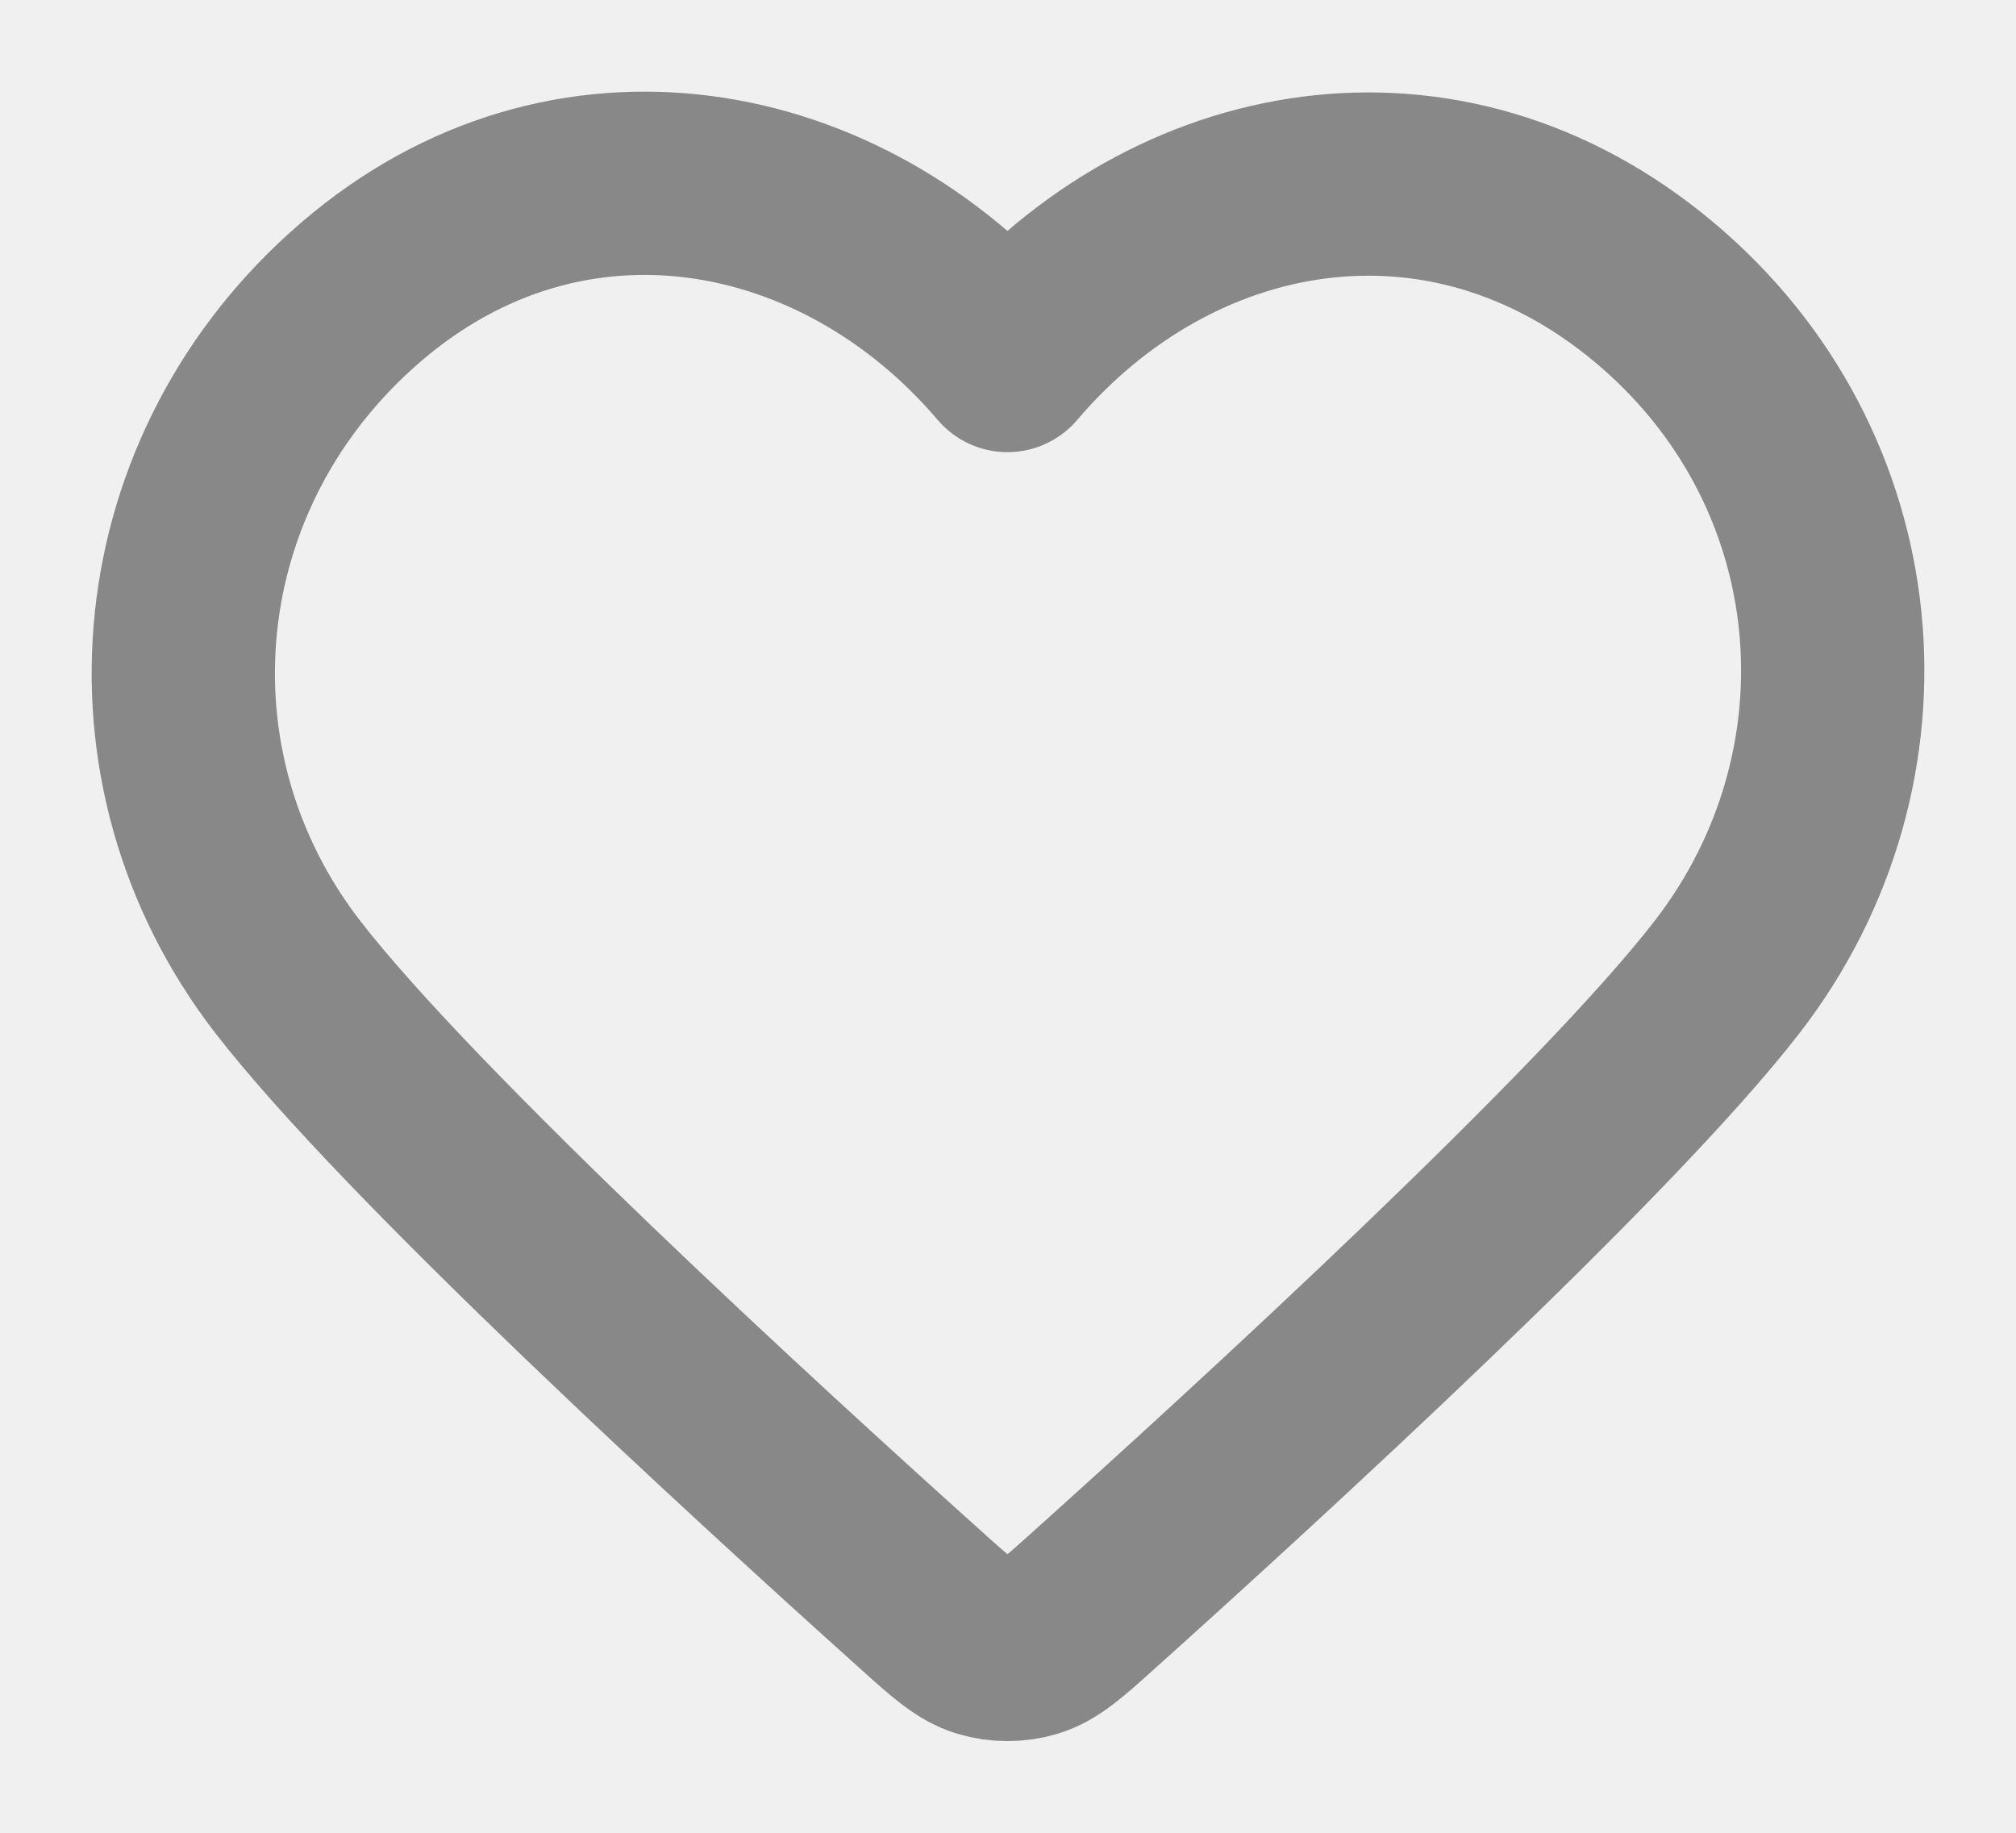
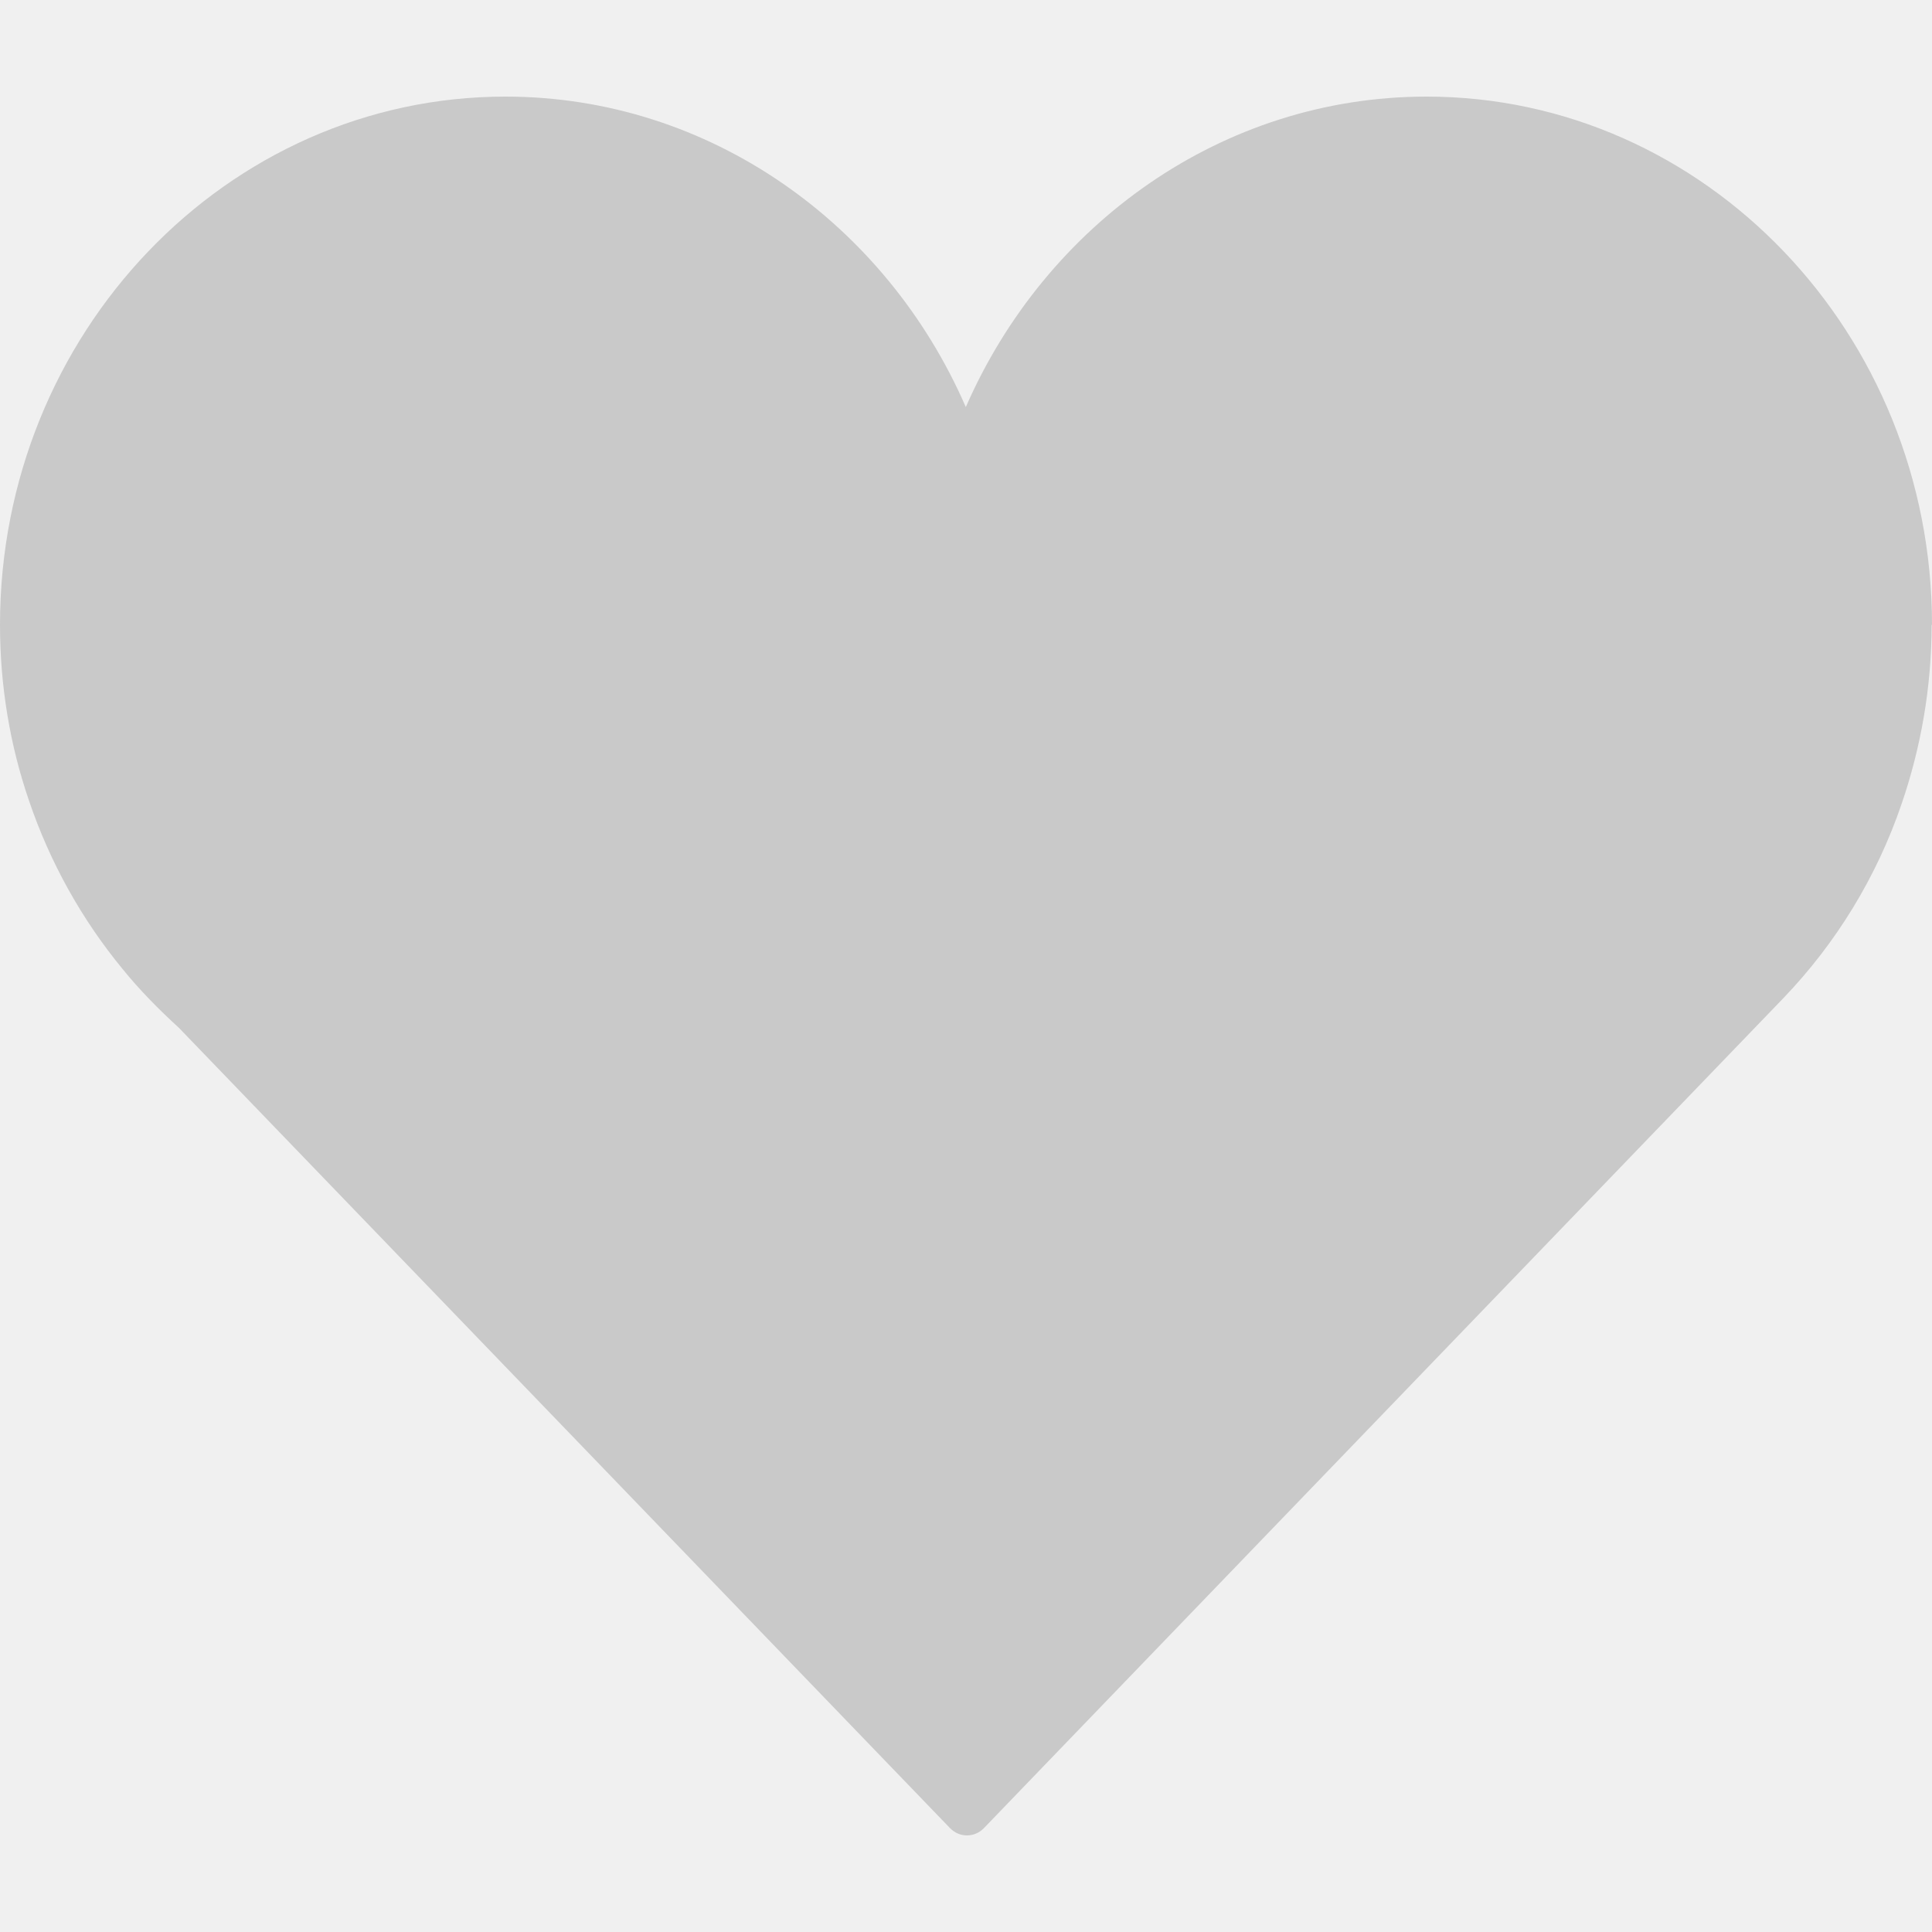
- <svg xmlns="http://www.w3.org/2000/svg" width="11" height="10" viewBox="0 0 11 10" fill="none">
-   <path fill-rule="evenodd" clip-rule="evenodd" d="M5.497 1.967C4.597 0.909 3.097 0.624 1.97 1.593C0.842 2.562 0.684 4.183 1.569 5.329C2.238 6.195 4.137 7.933 5.027 8.732C5.19 8.879 5.272 8.952 5.368 8.981C5.451 9.006 5.543 9.006 5.626 8.981C5.722 8.952 5.804 8.879 5.967 8.732C6.857 7.933 8.756 6.195 9.425 5.329C10.31 4.183 10.171 2.552 9.024 1.593C7.878 0.634 6.397 0.909 5.497 1.967Z" stroke="#888888" stroke-linecap="round" stroke-linejoin="round" />
+ <svg xmlns="http://www.w3.org/2000/svg" width="10" height="10" viewBox="0 0 10 10" fill="none">
+   <g clip-path="url(#clip0_12_3596)">
+     <path d="M10 3.234C10 1.726 8.826 0.5 7.384 0.5C6.326 0.5 5.412 1.161 4.999 2.107C4.588 1.161 3.674 0.5 2.616 0.5C1.174 0.5 0 1.726 0 3.234C0 3.551 0.052 3.858 0.149 4.141C0.258 4.464 0.424 4.76 0.634 5.015C0.723 5.125 0.822 5.225 0.926 5.32L4.916 9.461C4.941 9.487 4.972 9.5 5.005 9.5C5.038 9.5 5.069 9.487 5.094 9.461L9.233 5.164C9.502 4.883 9.713 4.542 9.843 4.16C9.942 3.871 9.998 3.558 9.998 3.234H10Z" fill="#C9C9C9" />
+   </g>
+   <defs>
+     <clipPath id="clip0_12_3596">
+       <rect width="10" height="9" fill="white" transform="translate(0 0.5)" />
+     </clipPath>
+   </defs>
</svg>
